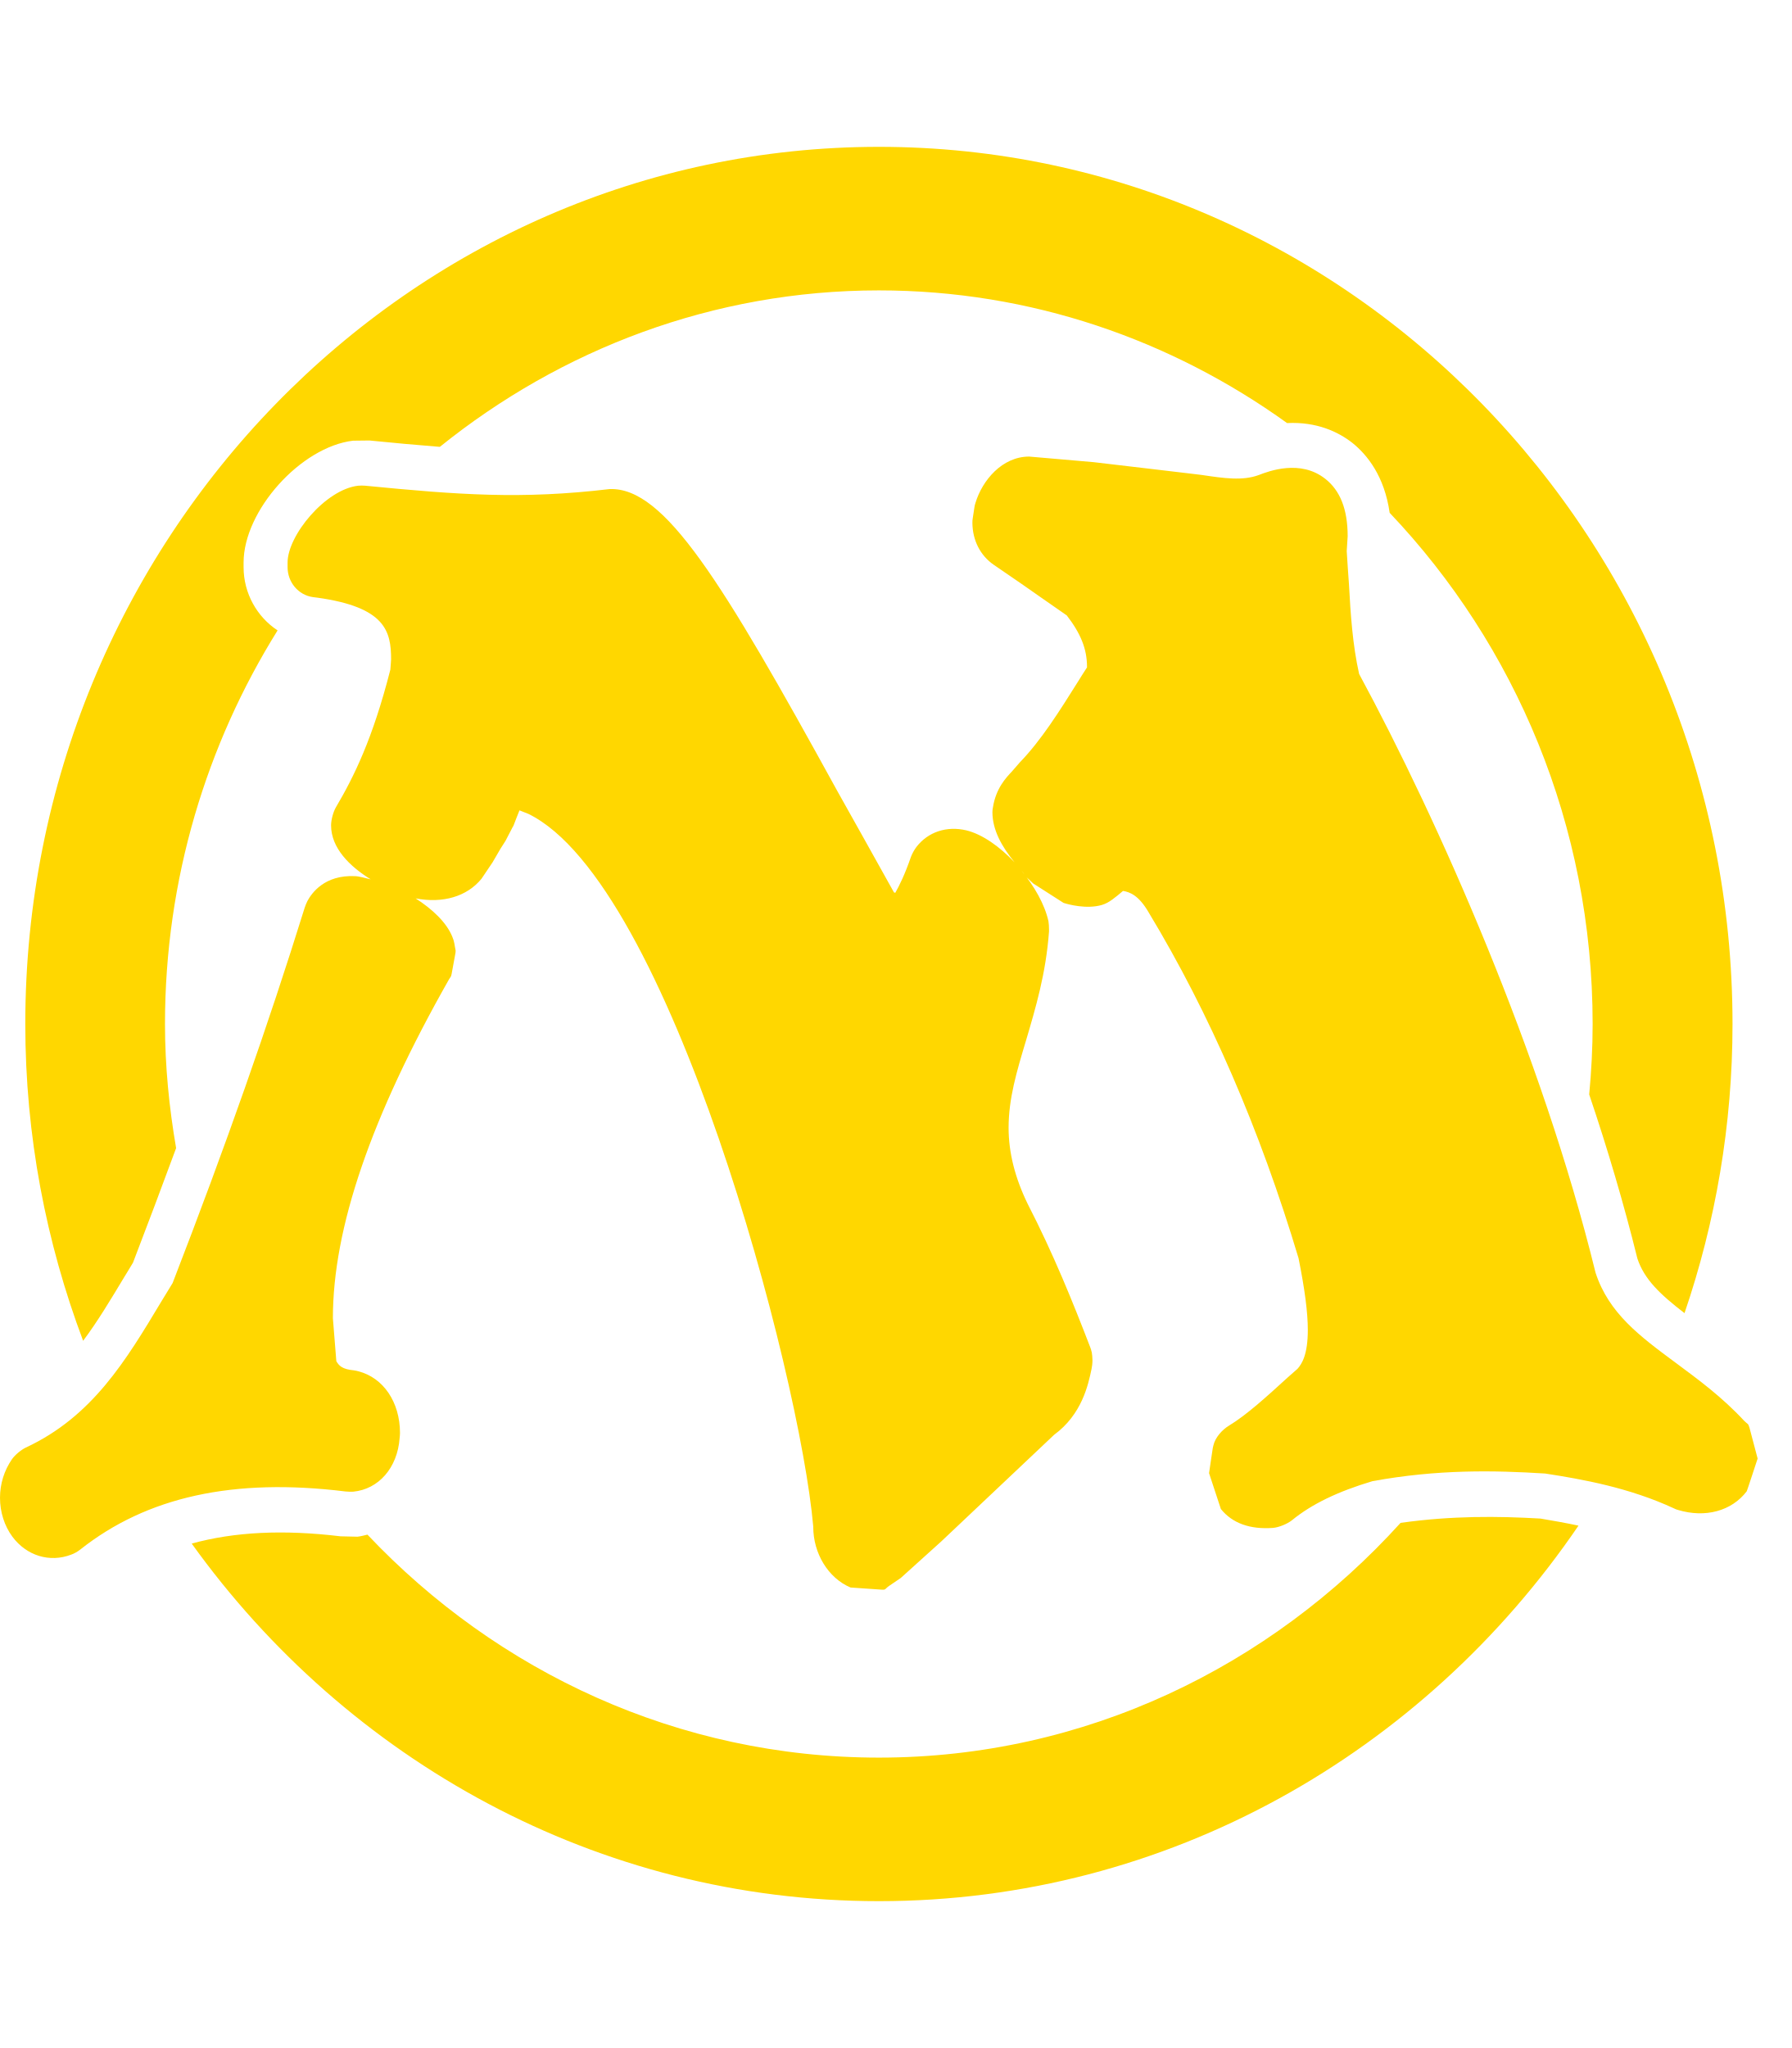
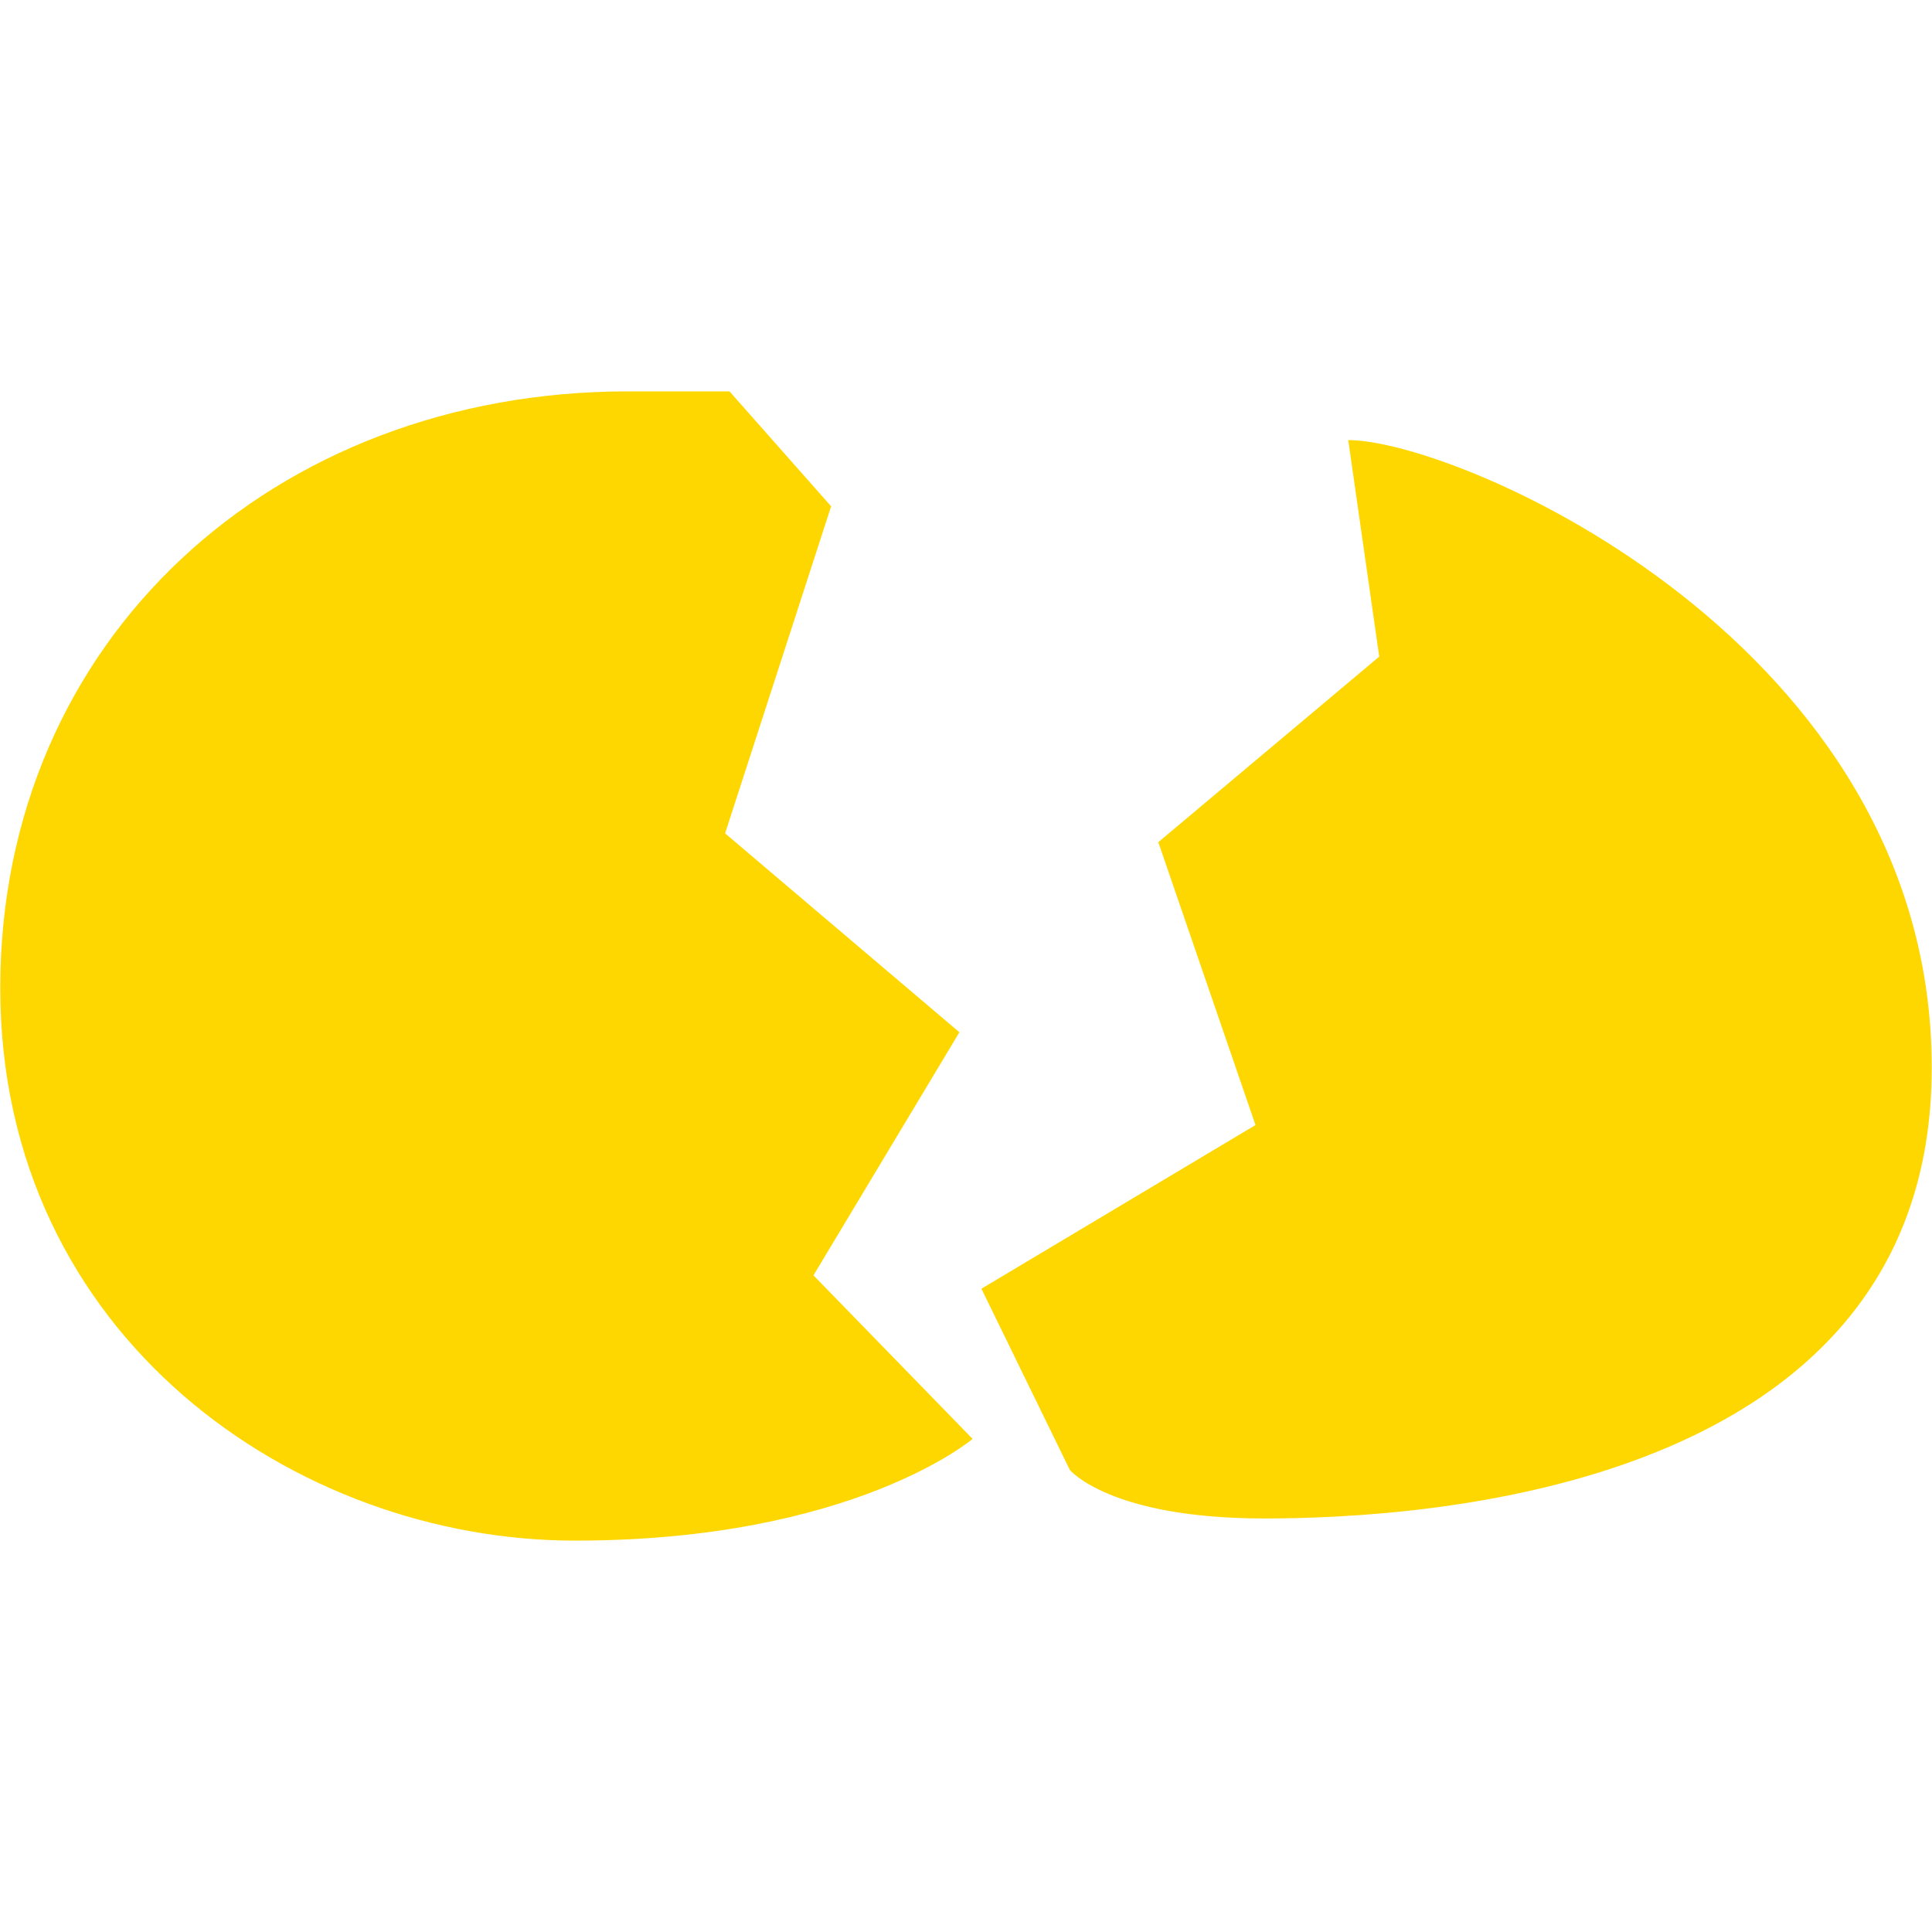
- <svg xmlns="http://www.w3.org/2000/svg" viewBox="0 0 896 1024">
-   <path fill="gold" d="M872.371 710.502c-11.085-11.962-22.915-20.646-34.278-29.068-18.026-13.35-33.488-24.76-40.125-45.049-26.827-109.237-78.594-226.06-118.253-299.411-3.284-14.594-4.284-30.097-5.1-45.145-.092-.382-1.002-14.761-1.096-16.268.094-1.388.466-7.369.466-7.465 0-13.565-3.82-22.895-11.201-28.686-12.459-9.832-28.201-3.852-33.278-1.888-8.103 2.99-17.394 1.603-28.201 0 .442 0-54.306-6.436-54.306-6.436.075 0-32.299-2.799-32.299-2.799-13.554 0-23.473 11.962-26.851 23.158a11.486 11.486 0 0 0-.536 2.249l-.814 5.335c-.186.836-.186 1.674-.186 2.512.092 8.612 3.912 16.172 10.641 20.837l13.367 9.163c-.092-.096 18.026 12.633 23.195 16.174 6.915 8.97 10.107 16.722 10.107 25.598v.382c-1.63 2.441-4.192 6.627-4.192 6.627-9.641 15.336-18.63 29.739-29.459 40.934-.466.575-3.913 4.497-3.913 4.497-3.004 3.183-8.009 8.494-9.477 17.944a10.983 10.983 0 0 0-.258 2.321c0 8.803 4.448 17.01 11.085 25.144-7.451-7.847-16.09-14.02-24.102-15.981-9.827-2.321-19.19.742-25.011 8.325-1 1.314-2.19 3.446-2.724 4.953-3.098 8.972-5.823 14.379-7.825 17.942l-.652-.191c-5.985-10.837-28.365-50.743-28.365-50.743-58.032-105.602-86.419-151.871-113.806-150.938-44.129 5.239-75.59 2.895-122.257-1.674a21.58 21.58 0 0 0-3.541 0c-16.37 1.865-35.302 24.856-35.302 38.422v2.319c0 7.489 5.356 13.925 12.645 14.954l2.282.287c34.022 4.76 36.84 16.819 36.84 30.838 0 0-.186 3.183-.372 5.144-8.825 34.666-18.28 53.639-27.199 68.782-1.374 2.345-2.446 6.34-2.446 9.068 0 11.387 9.361 20.55 19.818 27.01-2.632-.573-5.449-1.505-7.825-1.604-15.276-.741-21.726 8.518-23.823 12.442-.464.836-1.094 2.512-1.374 3.348-18.28 58.783-39.286 118.521-66.043 187.662-1.094 1.865-5.543 9.068-5.543 9.068-17.838 29.713-34.558 57.656-67.859 73.184-2.376 1.126-5.379 3.637-6.917 5.791C2.096 735.263.001 741.89.001 748.9c0 7.107 2.19 14.02 6.195 19.451 7.101 9.521 18.652 13.087 29.387 8.972 1.444-.48 3.354-1.58 4.541-2.536 33.37-26.436 76.78-35.958 132.716-29.044 1.096.096 2.818.172 3.82.096 12.737-1.222 22.1-11.962 23.194-26.747.094-.172.186-2.608.186-2.608 0-15.432-8.359-27.657-20.818-30.839-.746-.191-1.469-.382-2.284-.478-5.728-.551-7.357-2.225-8.733-4.569-.278-3.183-1.722-21.485-1.722-21.485 0-45.049 19.002-100.577 58.126-169.527.906-1.411.906-1.029 1.256-2.632l1.934-10.551c.075-.573.075-.838.075-1.029 0-.287-.075-.287-.258-1.413l-.37-2.152c-.188-1.101-.538-2.321-1.004-3.35-2.91-7.296-10.083-13.923-18.372-19.258 13.645 2.608 25.661-.935 32.927-9.81l5.543-8.23 3.912-6.723 2.562-4.019 3.54-6.818c.374-.48.722-1.413.908-1.963 0 0 2.376-6.171 2.538-6.46 2.282.935 4.471 1.772 4.471 1.772C334.855 441.449 399.99 686.289 406.72 763.3v.191c0 13.087 7.383 25.503 18.654 30.264l14.904 1.029c3.096.287 1.932-.172 4.564-1.961l5.635-3.828 20.284-18.302 56.402-53.279c13.926-10.192 17.092-25.049 18.746-32.992.258-1.126.444-2.799.444-4.306 0-1.483-.186-2.992-.348-4.019l-.186-.551c-.094-.741-.374-1.222-.56-1.867-8.639-22.441-18.374-46.628-31.275-71.677-6.381-13.087-9.571-25.694-9.571-38.135 0-14.57 4.006-27.943 8.663-43.447 4.89-16.555 9.989-33.565 11.551-54.666v-1.125c0-1.318-.094-2.895-.28-4.019-1.91-8.518-7.009-17.393-13.46-25.24 1.352 1.41 1.91 2.895 3.54 4.21.186.191 2.282 2.152 2.282 2.152.186.097 15.184 9.714 15.184 9.714 2.282.742 11.457 3.277 19.188 1.029l.094-.096s0 .096-.094.096c1.91-.573 3.564-1.509 5.193-2.703 1.816-1.316 3.633-2.823 5.356-4.306 3.471.551 7.919 2.249 12.832 10.742 30.483 50.456 55.68 108.592 74.962 172.901 3.098 15.502 4.634 27.01 4.634 35.886 0 12.225-2.91 16.913-5.169 19.425l-5.1 4.499c-10.107 9.235-20.47 18.685-29.203 23.924-3.376 2.057-6.823 5.885-7.731 9.808l-.28 1.125c0-.193-1.91 12.798-1.91 12.798l5.915 17.944c5.729 7.105 14.554 10.286 26.105 9.426 2.912-.263 7.103-1.963 9.455-3.828 9.827-8.038 22.938-14.379 40.218-19.523 32.555-5.98 60.849-5.431 86.419-3.828 18.816 2.895 42.103 7.083 64.483 17.466.56.287 1.188.573 1.91.739 13.647 4.116 26.851.575 34.396-9.33.092 0 5.448-16.364 5.448-16.364l-4.074-15.408c-.746-2.439-.84-1.603-2.562-3.372zM62.136 638.536s3.004-4.857 4.378-7.202a4705.767 4705.767 0 0 0 21.564-57.274c-3.47-20.192-5.565-40.839-5.565-62.06 0-72.419 20.844-139.909 56.31-196.801-10.271-6.746-17-18.517-17-31.602v-2.321c0-25.982 28.643-57.849 54.748-60.935 0 0 8.105-.096 8.197-.096a1622.75 1622.75 0 0 0 35.21 3.181c60.571-48.782 136.721-78.232 219.578-78.232 75.87 0 146.198 24.666 204.136 66.342 14.834-.742 25.569 4.401 32.556 9.834 7.475 5.98 16.114 16.626 18.746 35.048C757.753 322.473 796.503 412.571 796.503 512c0 11.866-.626 23.637-1.722 35.241 9.197 27.177 17.372 54.857 24.102 82.036 3.47 10.382 11.201 17.775 23.567 27.296 15.462-45.312 24.009-93.926 24.009-144.573 0-241.85-191.563-438.577-426.904-438.577C204.235 73.423 12.649 270.15 12.649 512c0 55.887 10.387 109.165 28.925 158.403 7.195-9.619 13.645-20.361 20.562-31.867zm708.262 120.745c6.101 1.029 12.553 2.152 19.026 3.54-77.244 113.377-205.232 187.757-349.868 187.757-140.819 0-265.895-70.456-343.675-178.785 21.308-5.885 45.851-7.081 74.426-3.637-.186 0 8.453.193 8.453.193 1.724-.193 3.376-.645 5.007-1.029 64.947 68.687 155.559 111.488 255.788 111.488 102.977 0 195.683-45.409 260.888-117.373 25.755-3.637 48.857-3.374 69.955-2.154z" />
+ <svg xmlns="http://www.w3.org/2000/svg" viewBox="0 0 1024 1024">
+   <path fill="gold" d="M731.02 348.022l-117.098 98.353 51.516 149.922-145.263 86.75 46.839 96.015s21.081 25.757 103.083 25.757c82.004 0 353.768-14.013 353.768-238.94 0-224.855-250.684-332.616-309.267-332.616l16.422 114.758zm-290.509-79.664l-56.192 173.341L508.501 547.12l-77.343 128.841 84.34 86.68s-63.242 53.924-210.843 53.924C157.071 816.565.134 708.804.134 523.701c0-185.086 145.244-316.266 332.687-316.266h53.835l53.854 60.923z" />
</svg>
